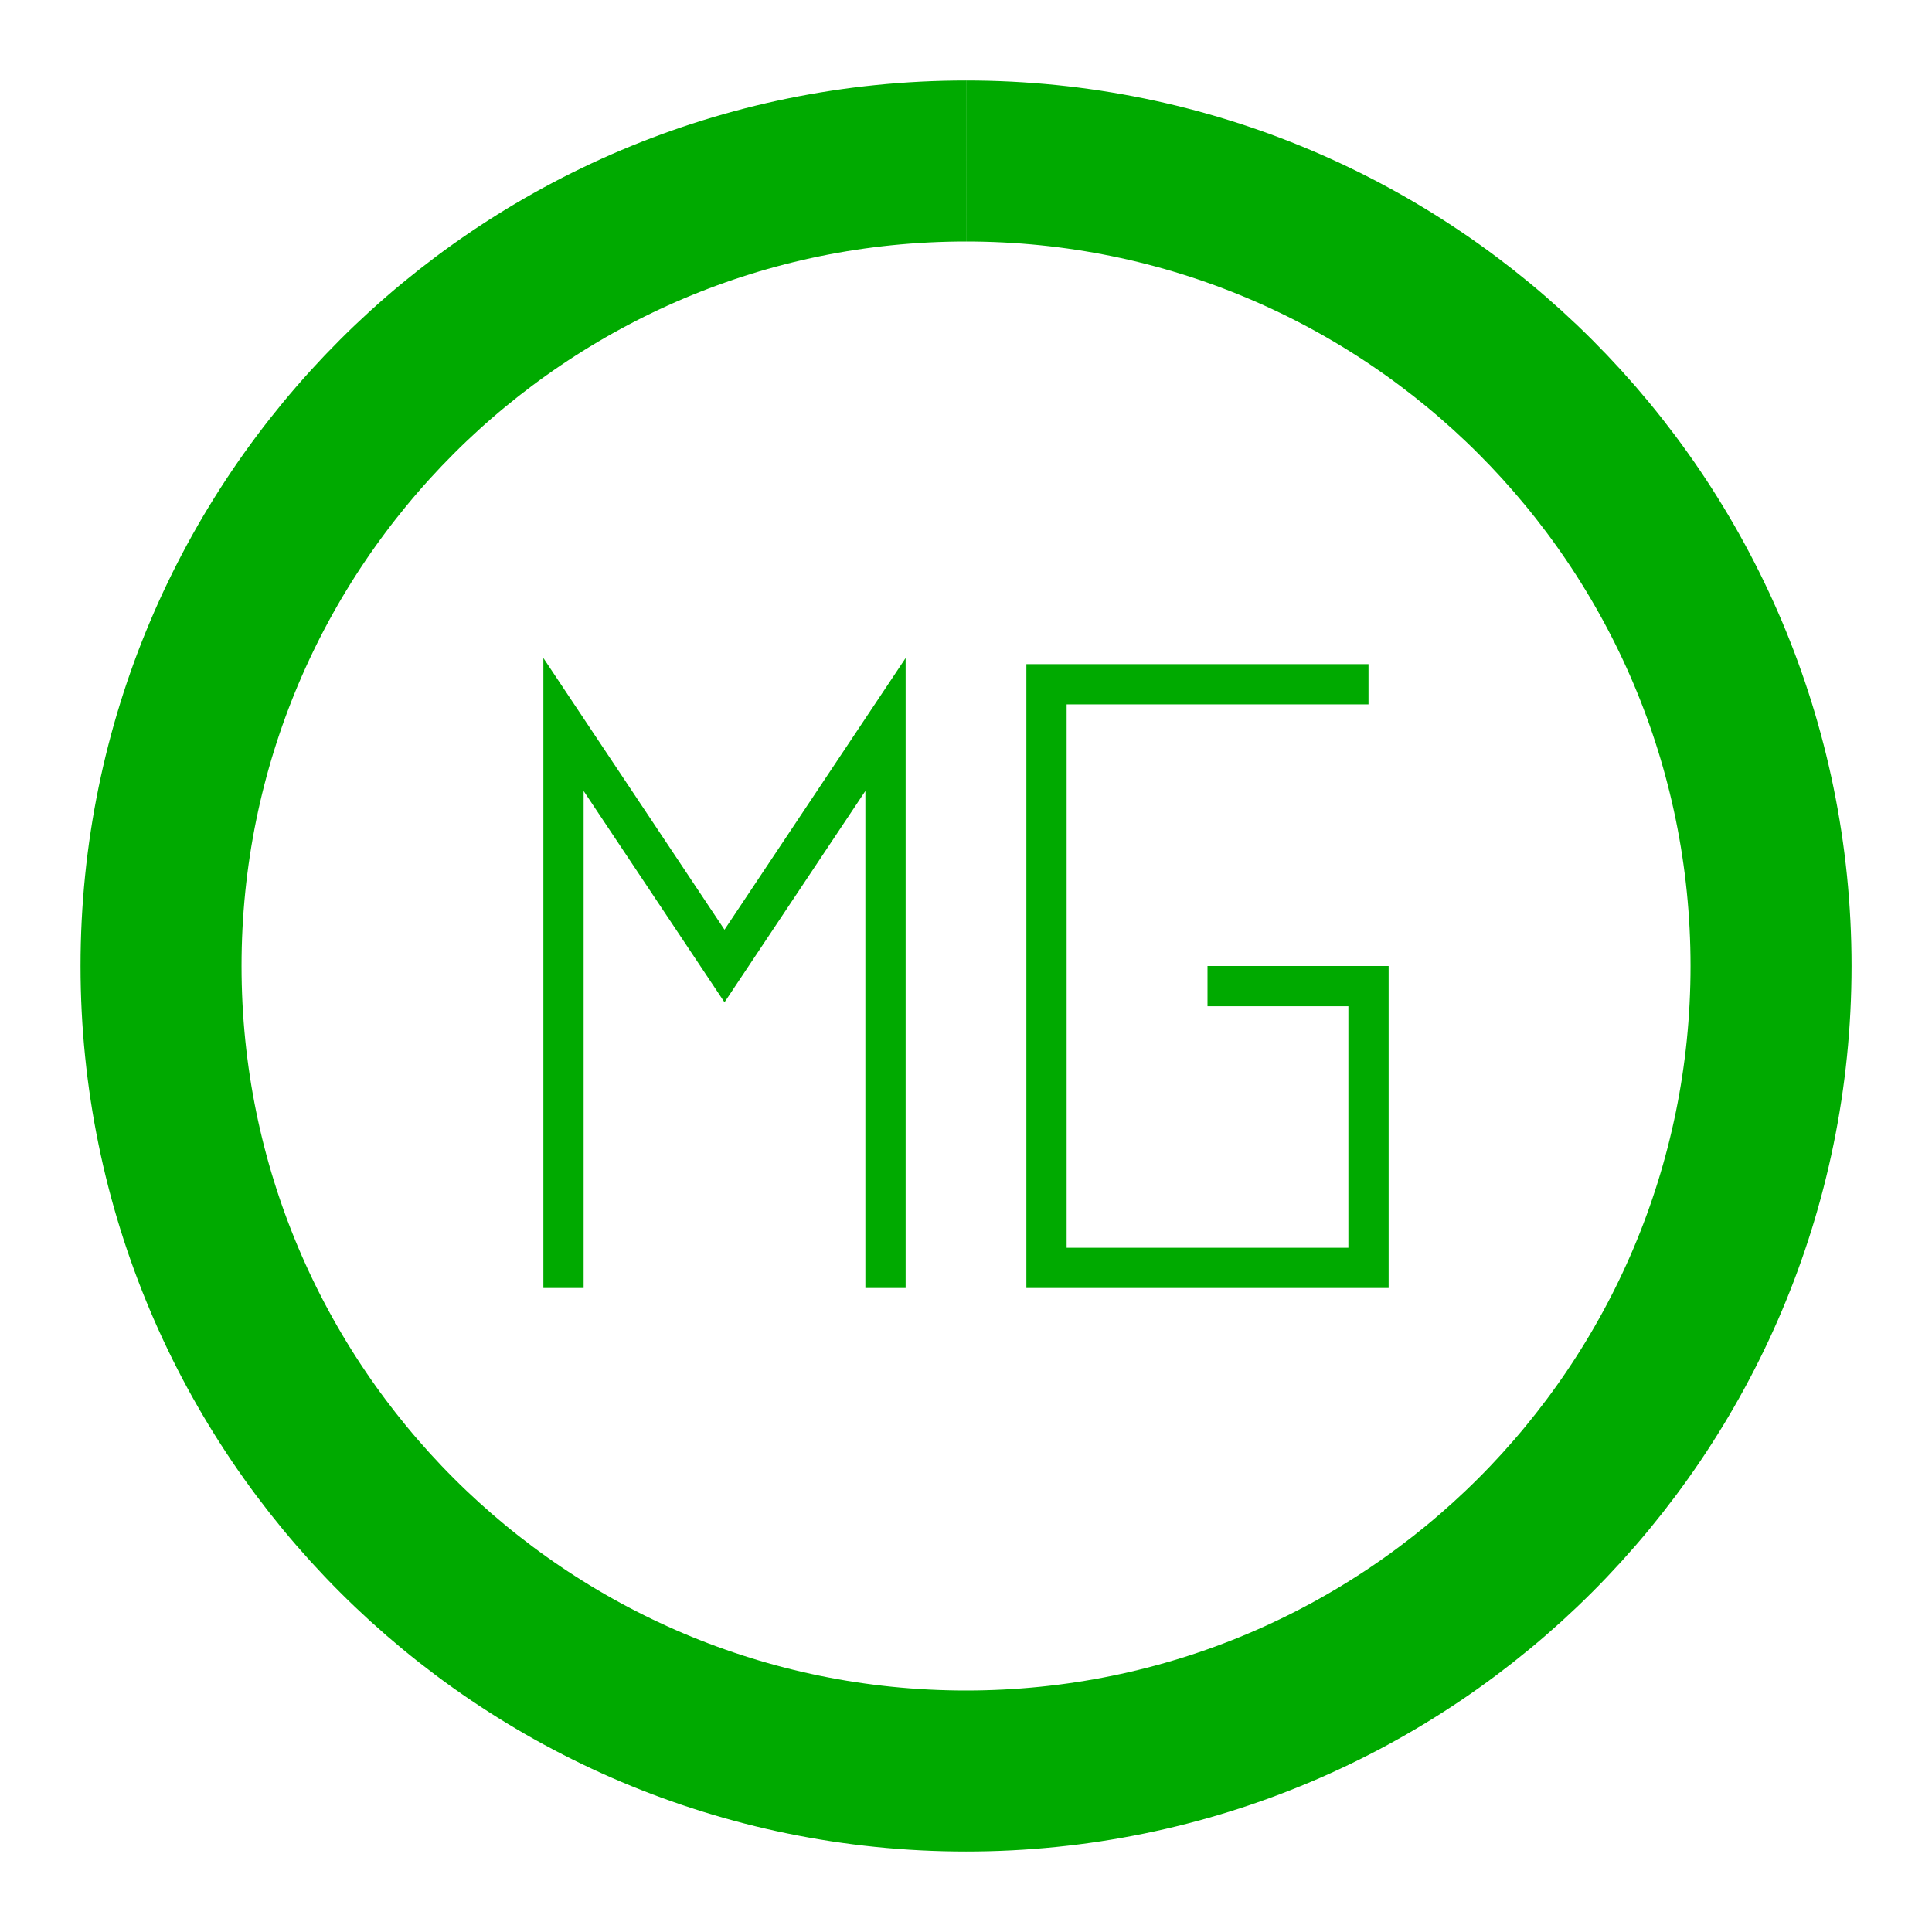
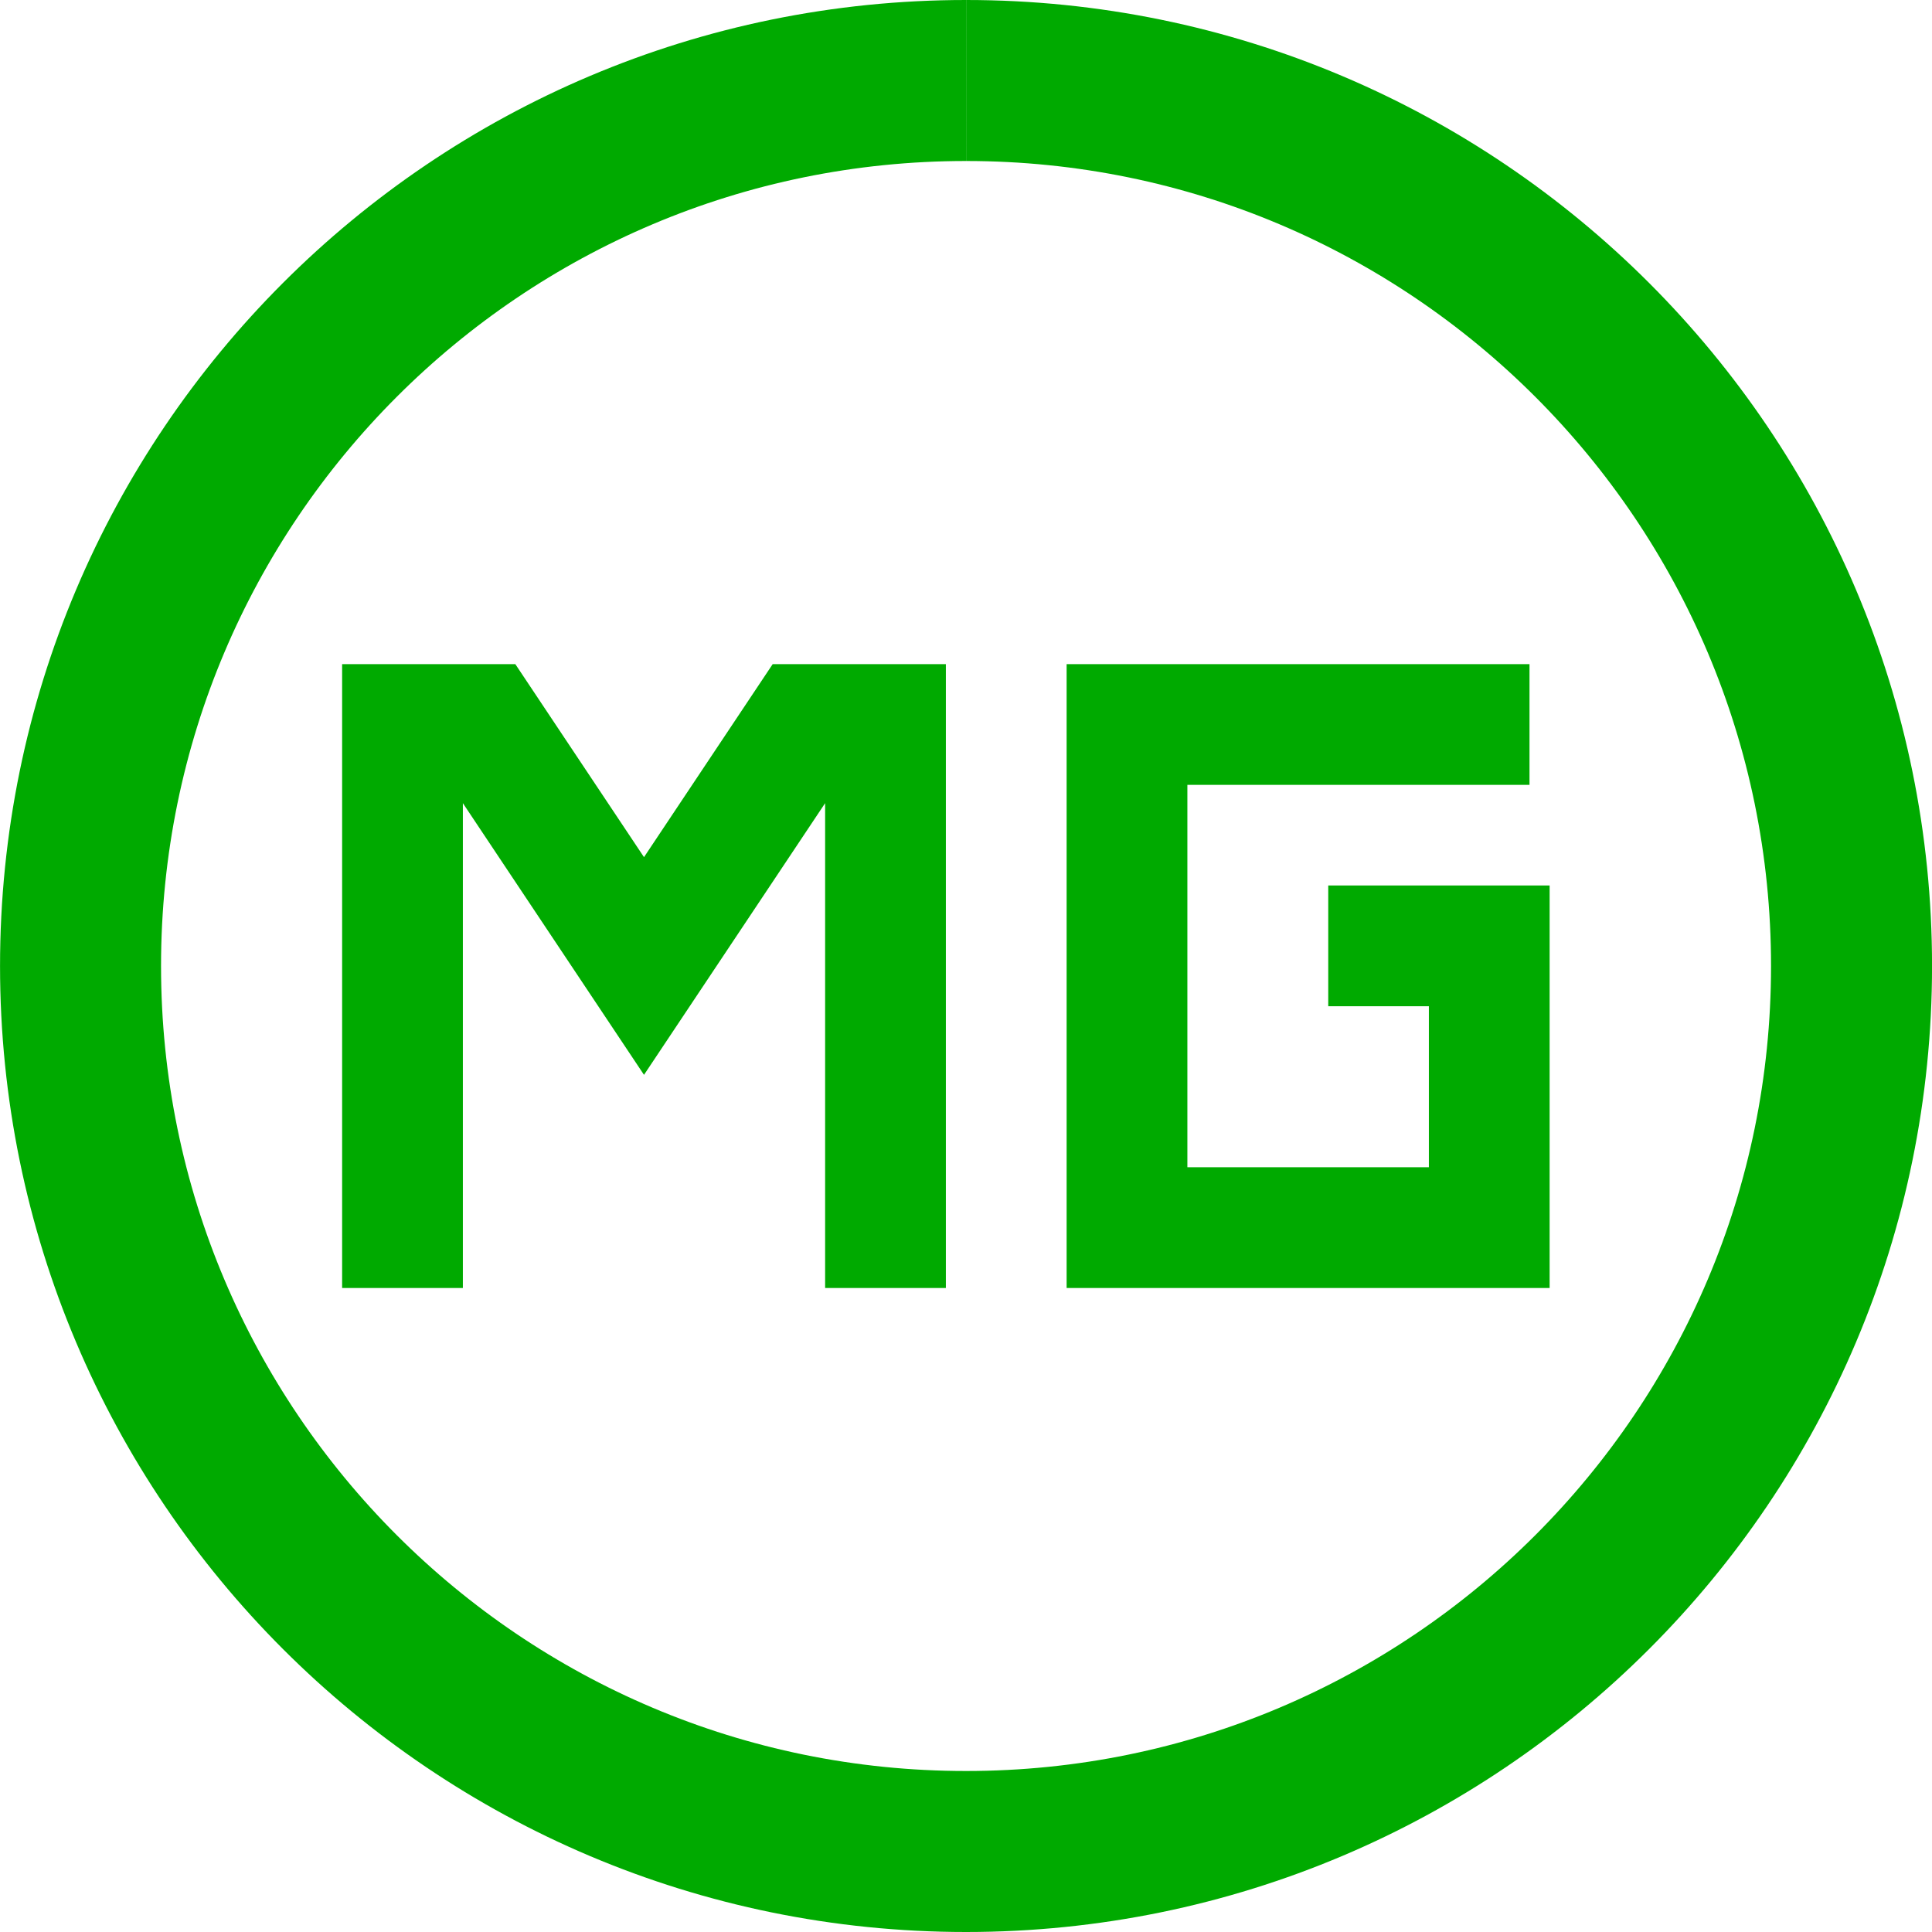
<svg xmlns="http://www.w3.org/2000/svg" style="background:#B0B0B0" width="80" height="80" viewBox="0 0 24.00 24.00">
-   <path style="stroke-width:2;stroke:#00AA00;fill:none" d="M12,2 m0,0 a10,10,0 1 0 0.001,0  " />
-   <path style="stroke-width:0.5;stroke:#00AA00;fill:none" d="M7,16 l0,-7 l2,3 l2,-3 l0,7 M17,8.5 l-4,0 l0,7.25 l4,0 l0,-3.5 l-2,0" />
+   <path style="stroke-width:2;stroke:#00AA00;fill:none" d="M12,1 m0,0 a11,11,0 1 0 0.001,0  " />
+   <path style="stroke-width:1.5;stroke:#00AA00;fill:none" d="             M5,16 l0,-7 l1,0 l2,3 l2,-3 l1,0 l0,7             M19,9 l-5,0 l0,6.25 l4.5,0 l0,-3.5 l-2,0" />
</svg>
